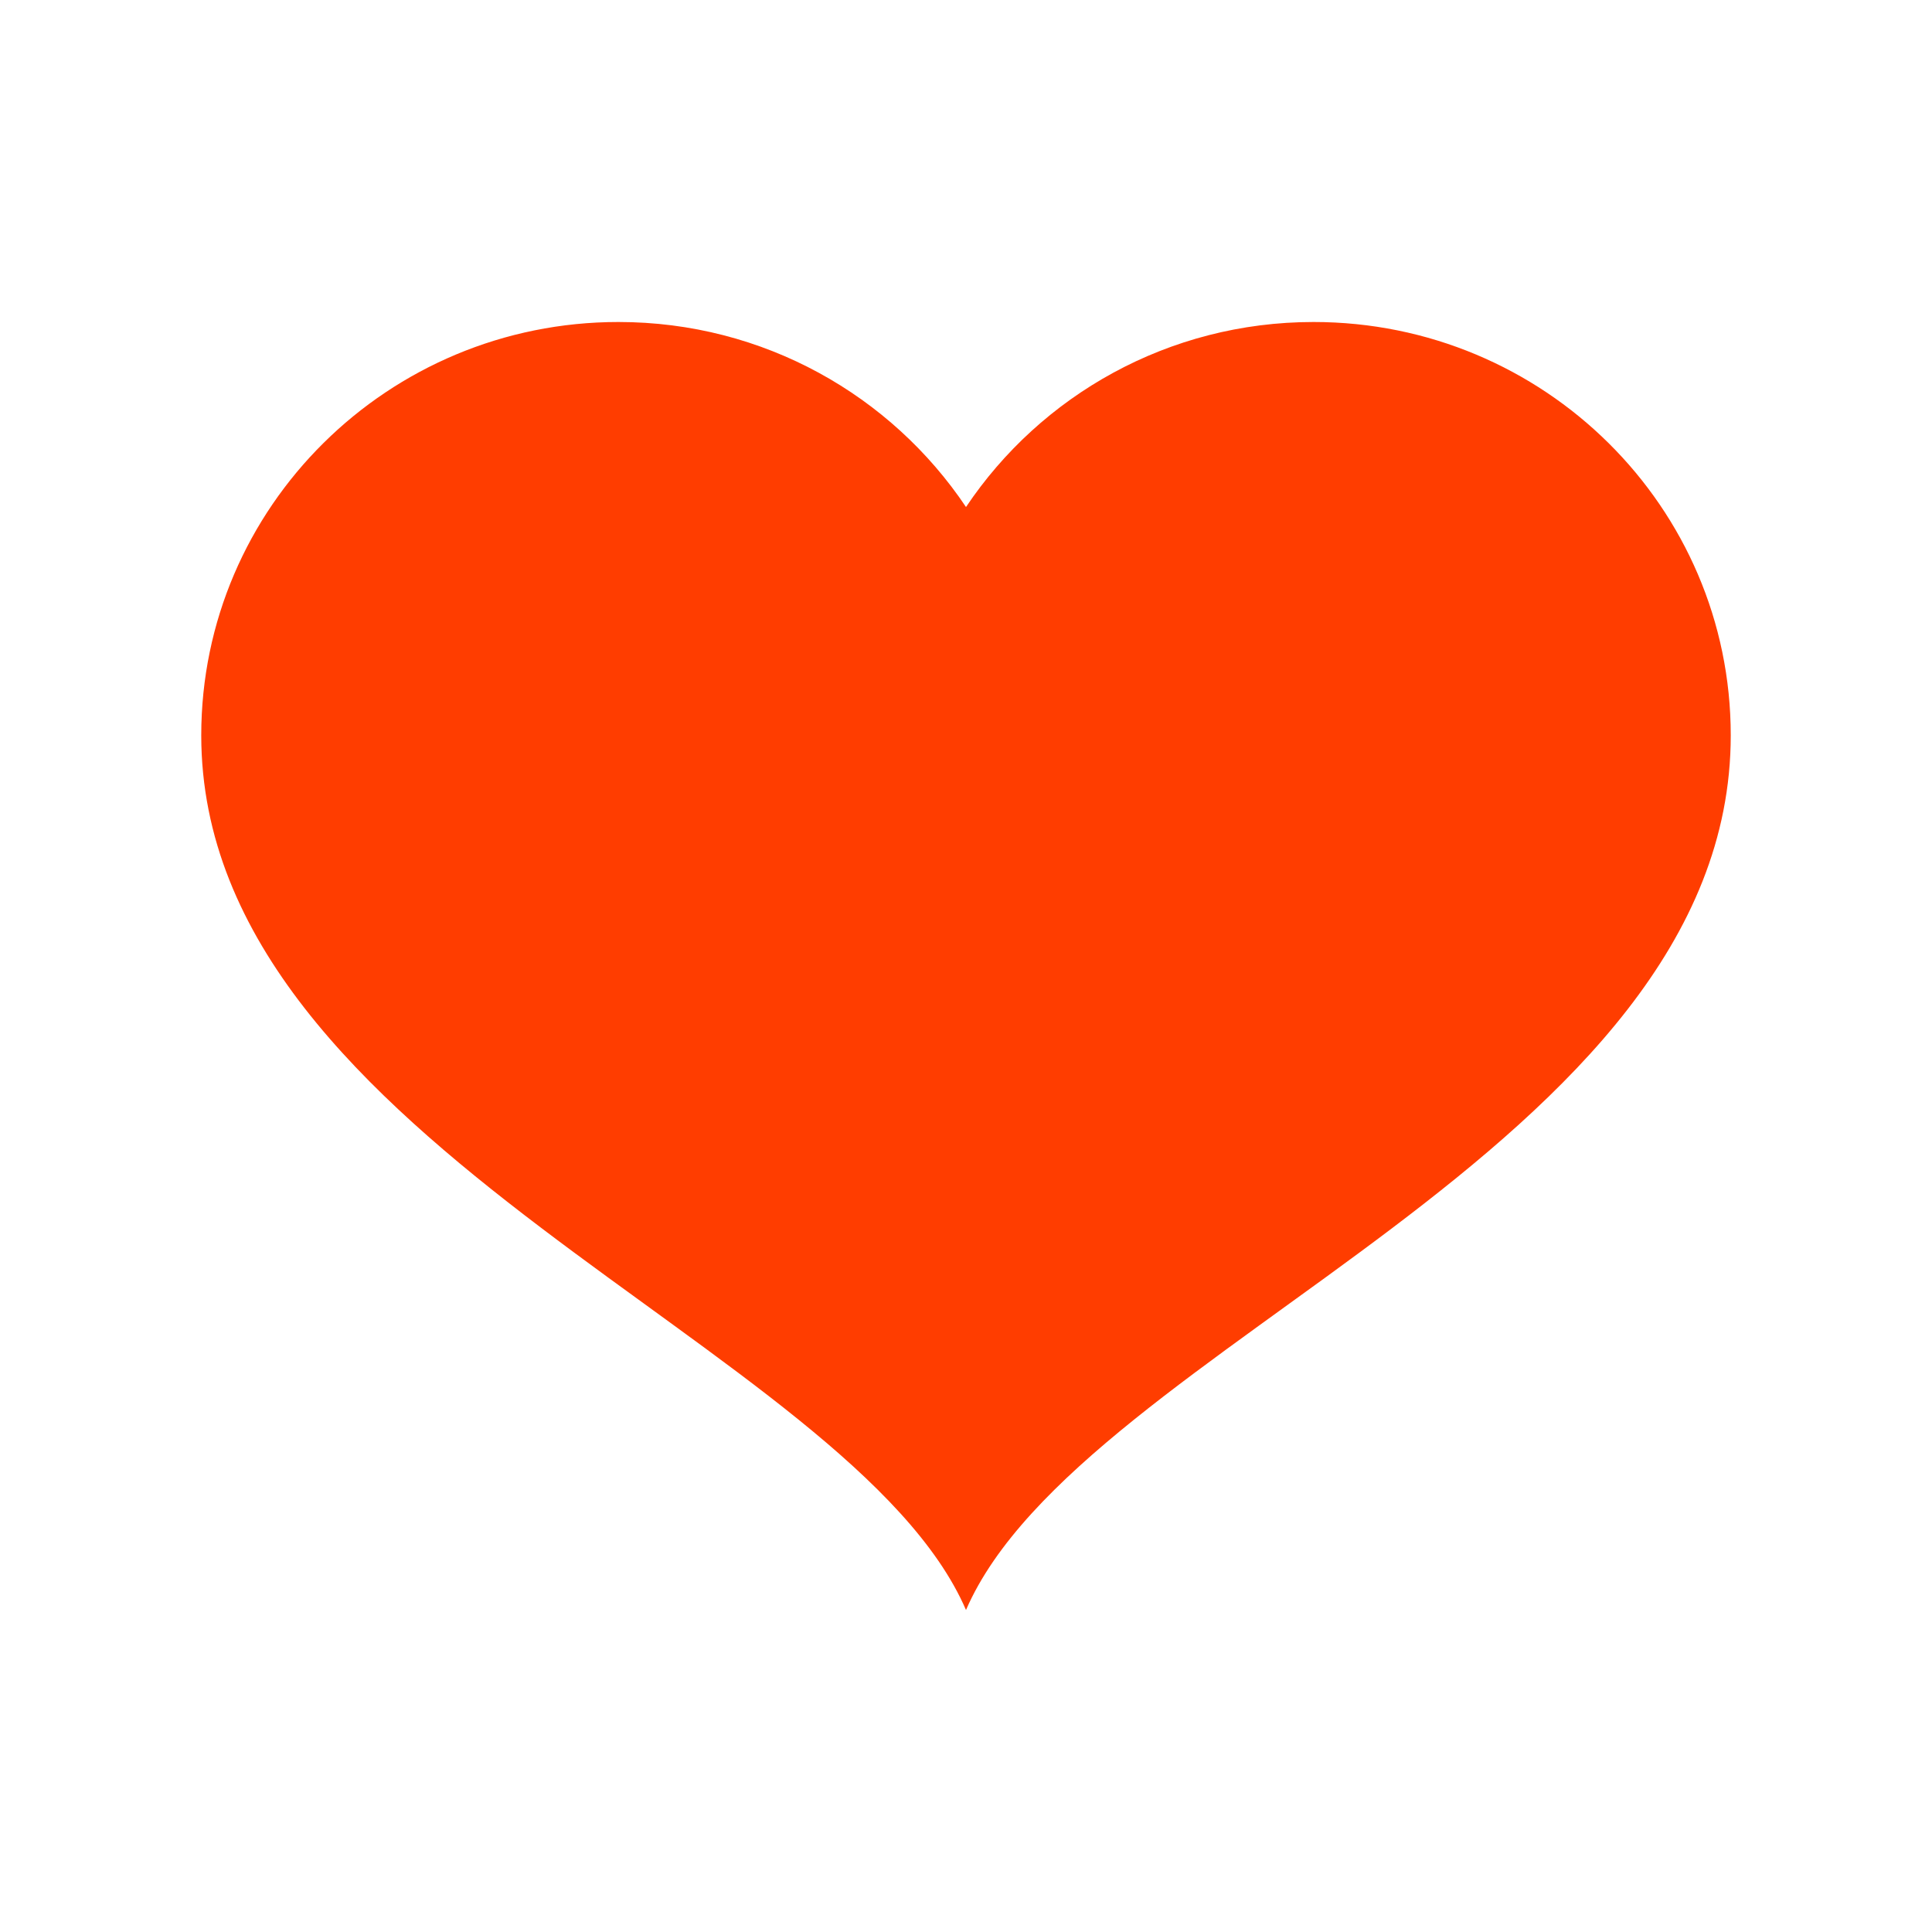
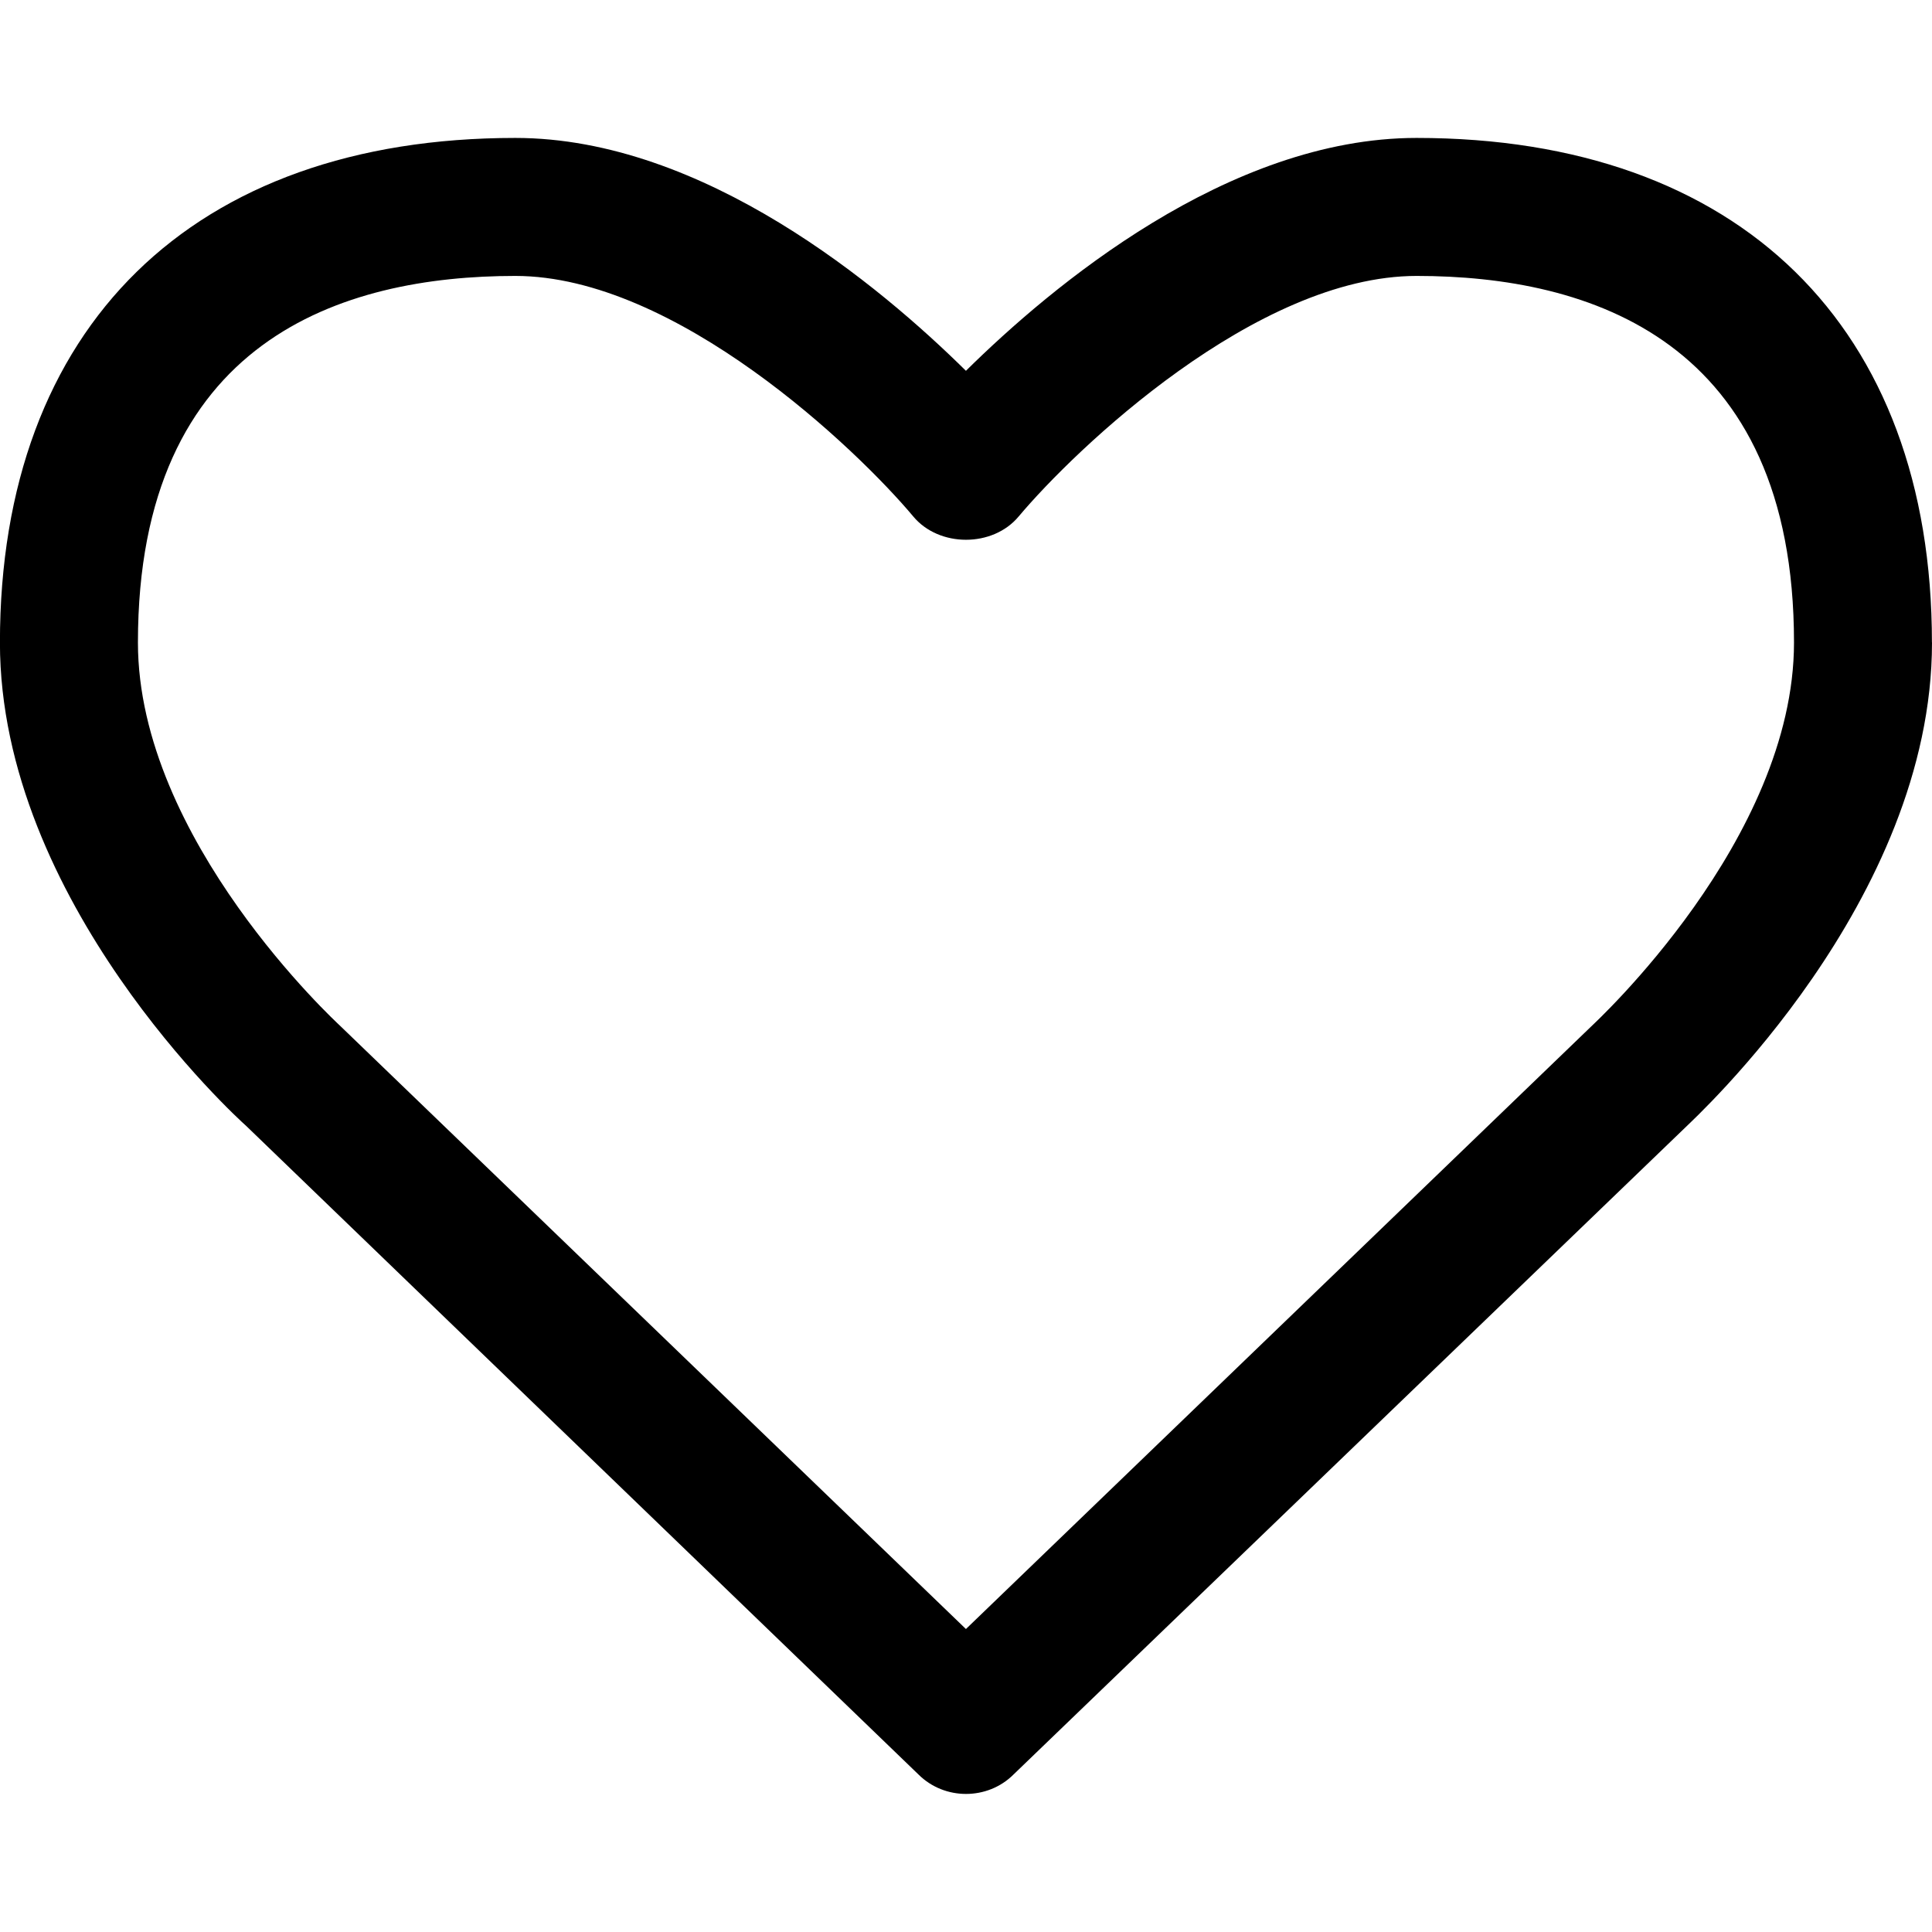
- <svg xmlns="http://www.w3.org/2000/svg" version="1.1" id="Слой_1" x="0px" y="0px" width="48px" height="48px" viewBox="0 0 48 48" enable-background="new 0 0 48 48" xml:space="preserve">
-   <path fill="#FF3D00" stroke="none" d="M32.635,8C29.027,8,25.855,9.828,24,12.597C22.145,9.828,18.973,8,15.365,8C9.641,8,5,12.598,5,18.269  C5,28.487,21.15,33.411,24,40c2.85-6.589,19-11.428,19-21.731C43,12.598,38.359,8,32.635,8" />
+ <svg viewBox="0 0 28 28">
+   <path d="M26 9.312c0-4.391-2.969-5.313-5.469-5.313-2.328 0-4.953 2.516-5.766 3.484-0.375 0.453-1.156 0.453-1.531 0-0.812-0.969-3.437-3.484-5.766-3.484-2.5 0-5.469 0.922-5.469 5.313 0 2.859 2.891 5.516 2.922 5.547l9.078 8.75 9.063-8.734c0.047-0.047 2.938-2.703 2.938-5.563zM28 9.312c0 3.75-3.437 6.891-3.578 7.031l-9.734 9.375c-0.187 0.187-0.438 0.281-0.688 0.281s-0.5-0.094-0.688-0.281l-9.75-9.406c-0.125-0.109-3.563-3.25-3.563-7 0-4.578 2.797-7.313 7.469-7.313 2.734 0 5.297 2.156 6.531 3.375 1.234-1.219 3.797-3.375 6.531-3.375 4.672 0 7.469 2.734 7.469 7.313z" />
</svg>
